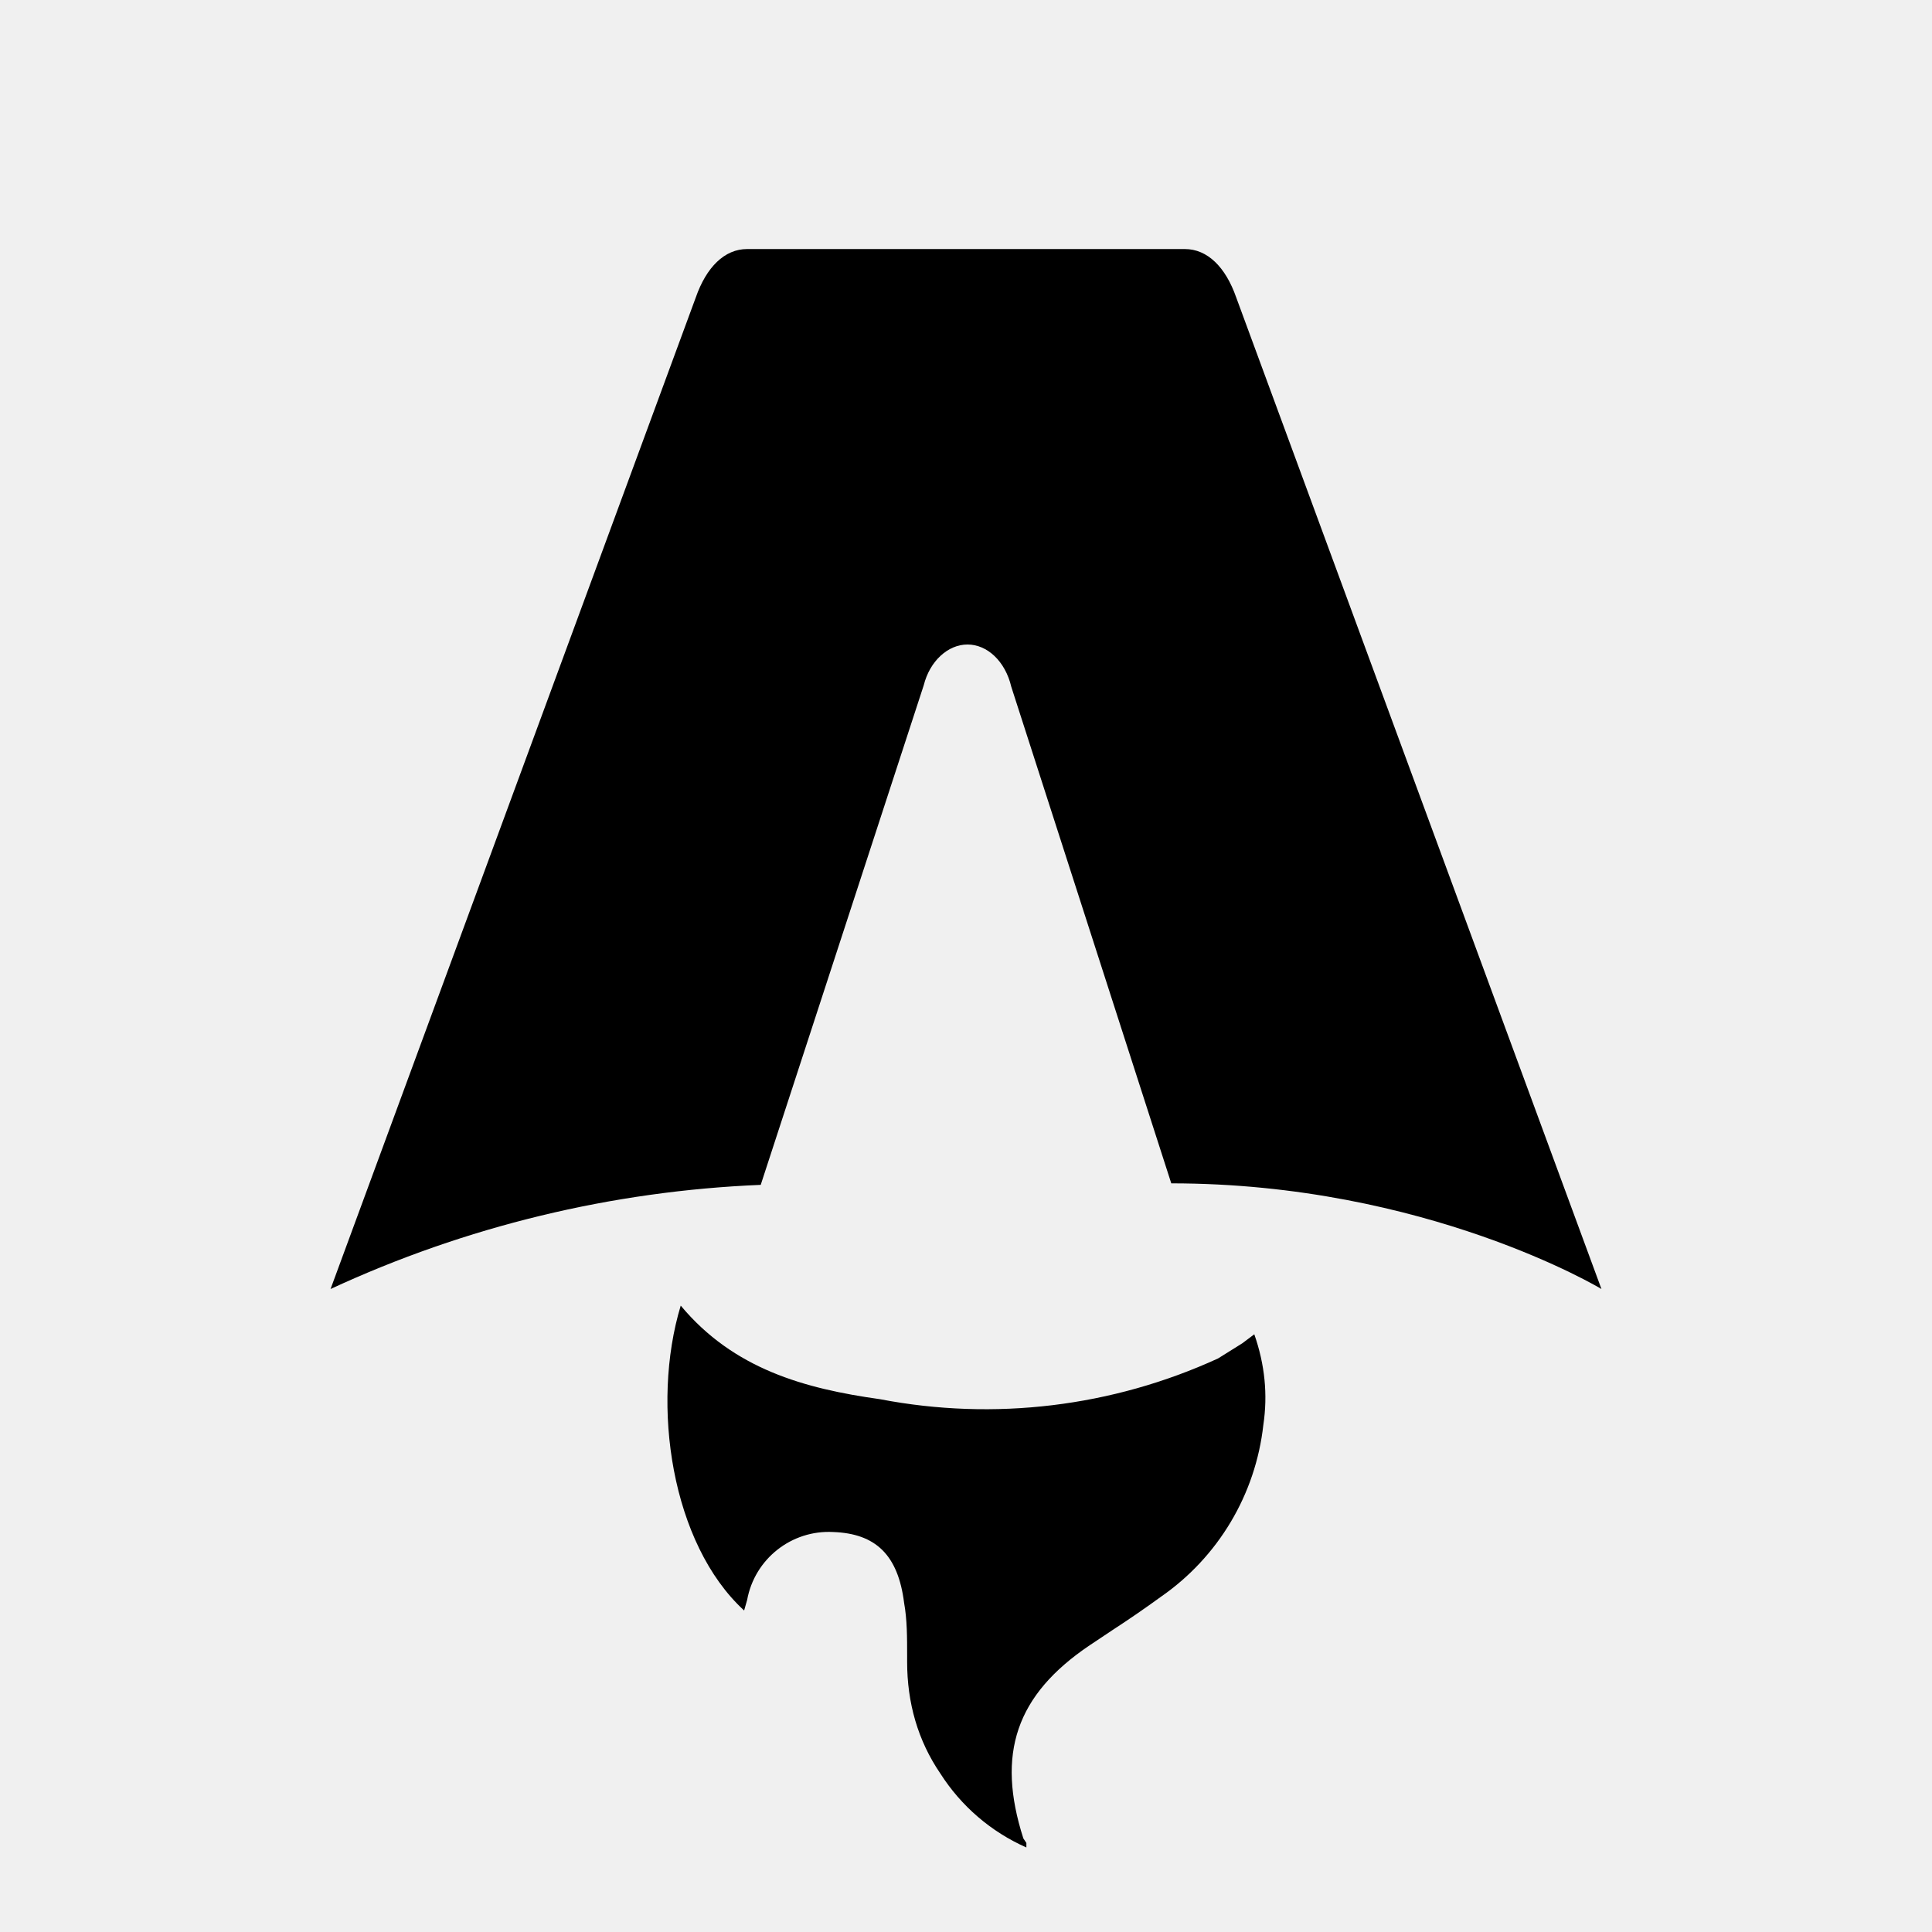
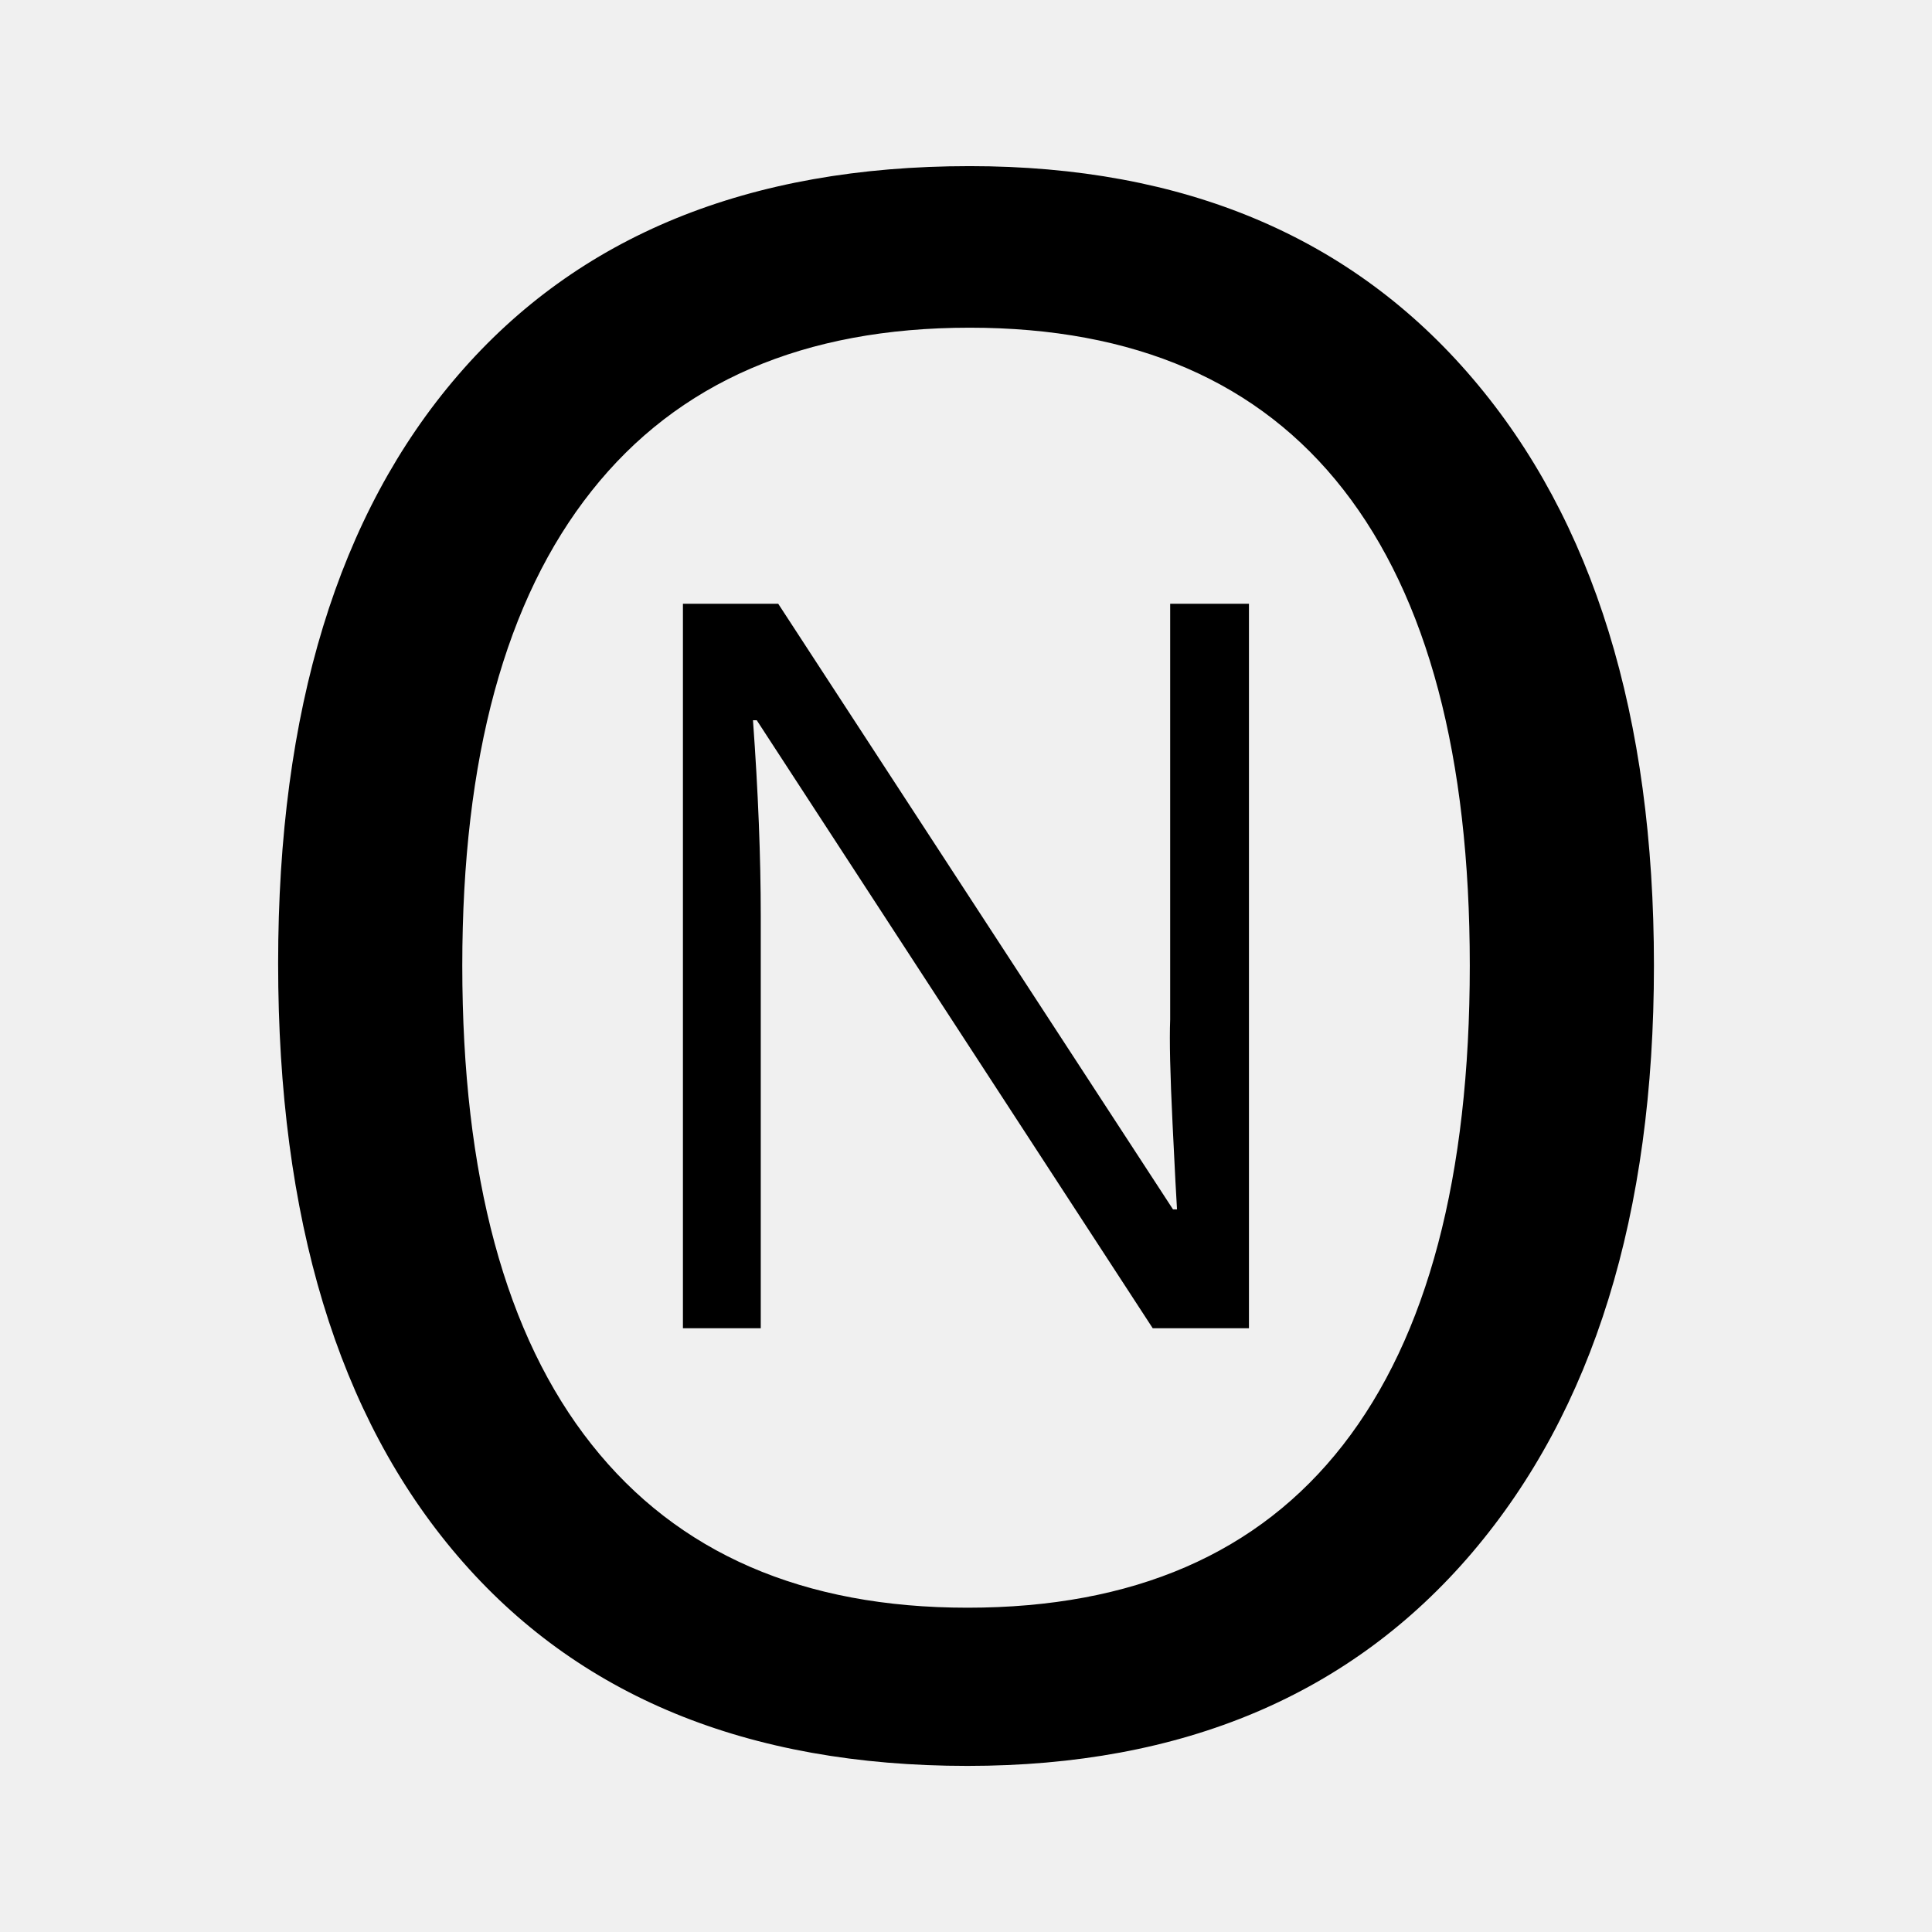
- <svg xmlns="http://www.w3.org/2000/svg" fill="none" viewBox="0 0 128 128">
-   <path d="M50.4 78.5a75.1 75.1 0 0 0-28.5 6.9l24.2-65.7c.7-2 1.9-3.2 3.4-3.2h29c1.5 0 2.7 1.2 3.4 3.2l24.2 65.7s-11.6-7-28.5-7L67 45.5c-.4-1.7-1.6-2.8-2.9-2.8-1.3 0-2.5 1.1-2.9 2.7L50.4 78.5Zm-1.1 28.2Zm-4.2-20.2c-2 6.6-.6 15.8 4.2 20.2a17.5 17.5 0 0 1 .2-.7 5.5 5.5 0 0 1 5.7-4.5c2.8.1 4.3 1.5 4.7 4.7.2 1.1.2 2.3.2 3.5v.4c0 2.7.7 5.2 2.2 7.4a13 13 0 0 0 5.7 4.9v-.3l-.2-.3c-1.8-5.6-.5-9.5 4.4-12.8l1.5-1a73 73 0 0 0 3.2-2.2 16 16 0 0 0 6.8-11.4c.3-2 .1-4-.6-6l-.8.6-1.6 1a37 37 0 0 1-22.4 2.7c-5-.7-9.7-2-13.2-6.2Z" />
-   <style>
-         path { fill: #000; }
-         @media (prefers-color-scheme: dark) {
-             path { fill: #FFF; }
-         }
-     </style>
+ <svg xmlns="http://www.w3.org/2000/svg" width="128" height="128" viewBox="0 0 128 128" version="1.1" id="svg1">
+   <defs id="defs1" />
+   <g id="layer1">
+     <text xml:space="preserve" style="font-size:141.495px;fill:#000000;stroke-width:27.546" x="10.145" y="113.388" id="text2" transform="scale(0.9809383,1.019432)">
+       <tspan id="tspan2" style="font-style:normal;font-variant:normal;font-weight:normal;font-stretch:normal;font-family:'Open Sans';-inkscape-font-specification:'Open Sans';stroke-width:27.546" x="10.145" y="113.388">O</tspan>
+     </text>
+     <text xml:space="preserve" style="font-size:67.239px;fill:#000000;stroke-width:13.09" x="38.654" y="88" id="text3">
+       <tspan id="tspan3" style="font-style:normal;font-variant:normal;font-weight:normal;font-stretch:normal;font-family:'Open Sans';-inkscape-font-specification:'Open Sans';stroke-width:13.09" x="38.654" y="88">N</tspan>
+     </text>
+   </g>
</svg>
